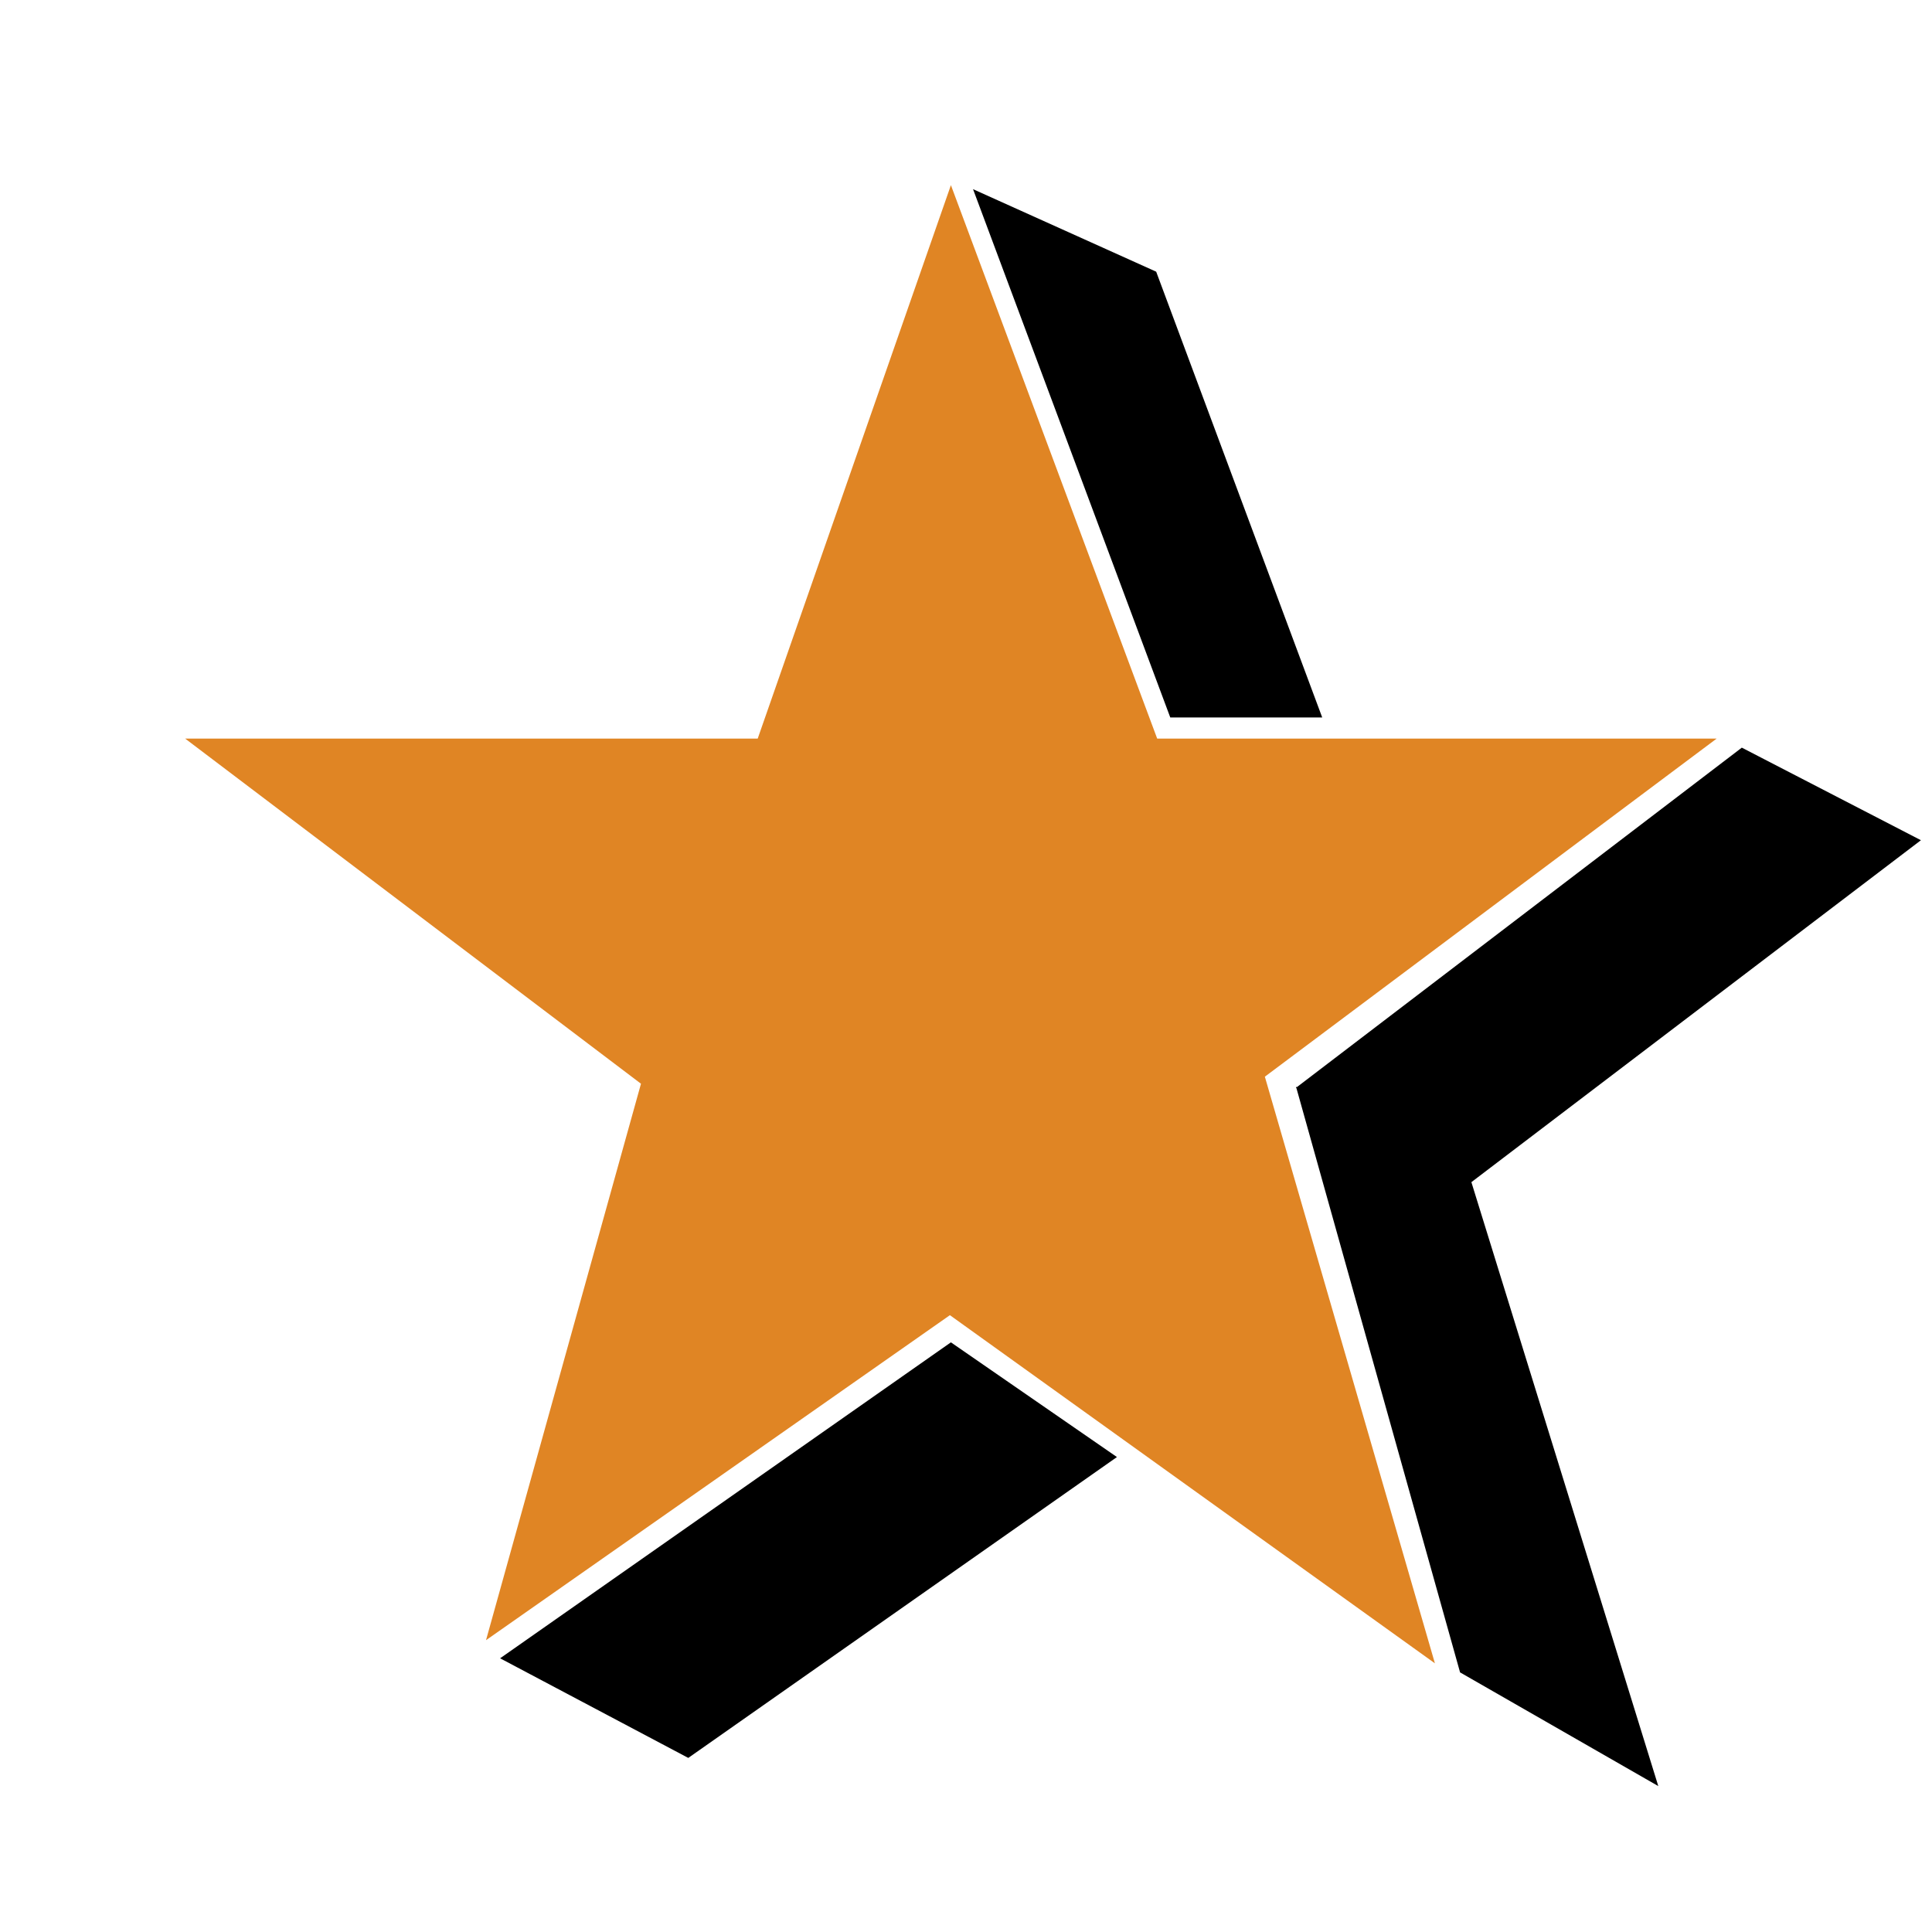
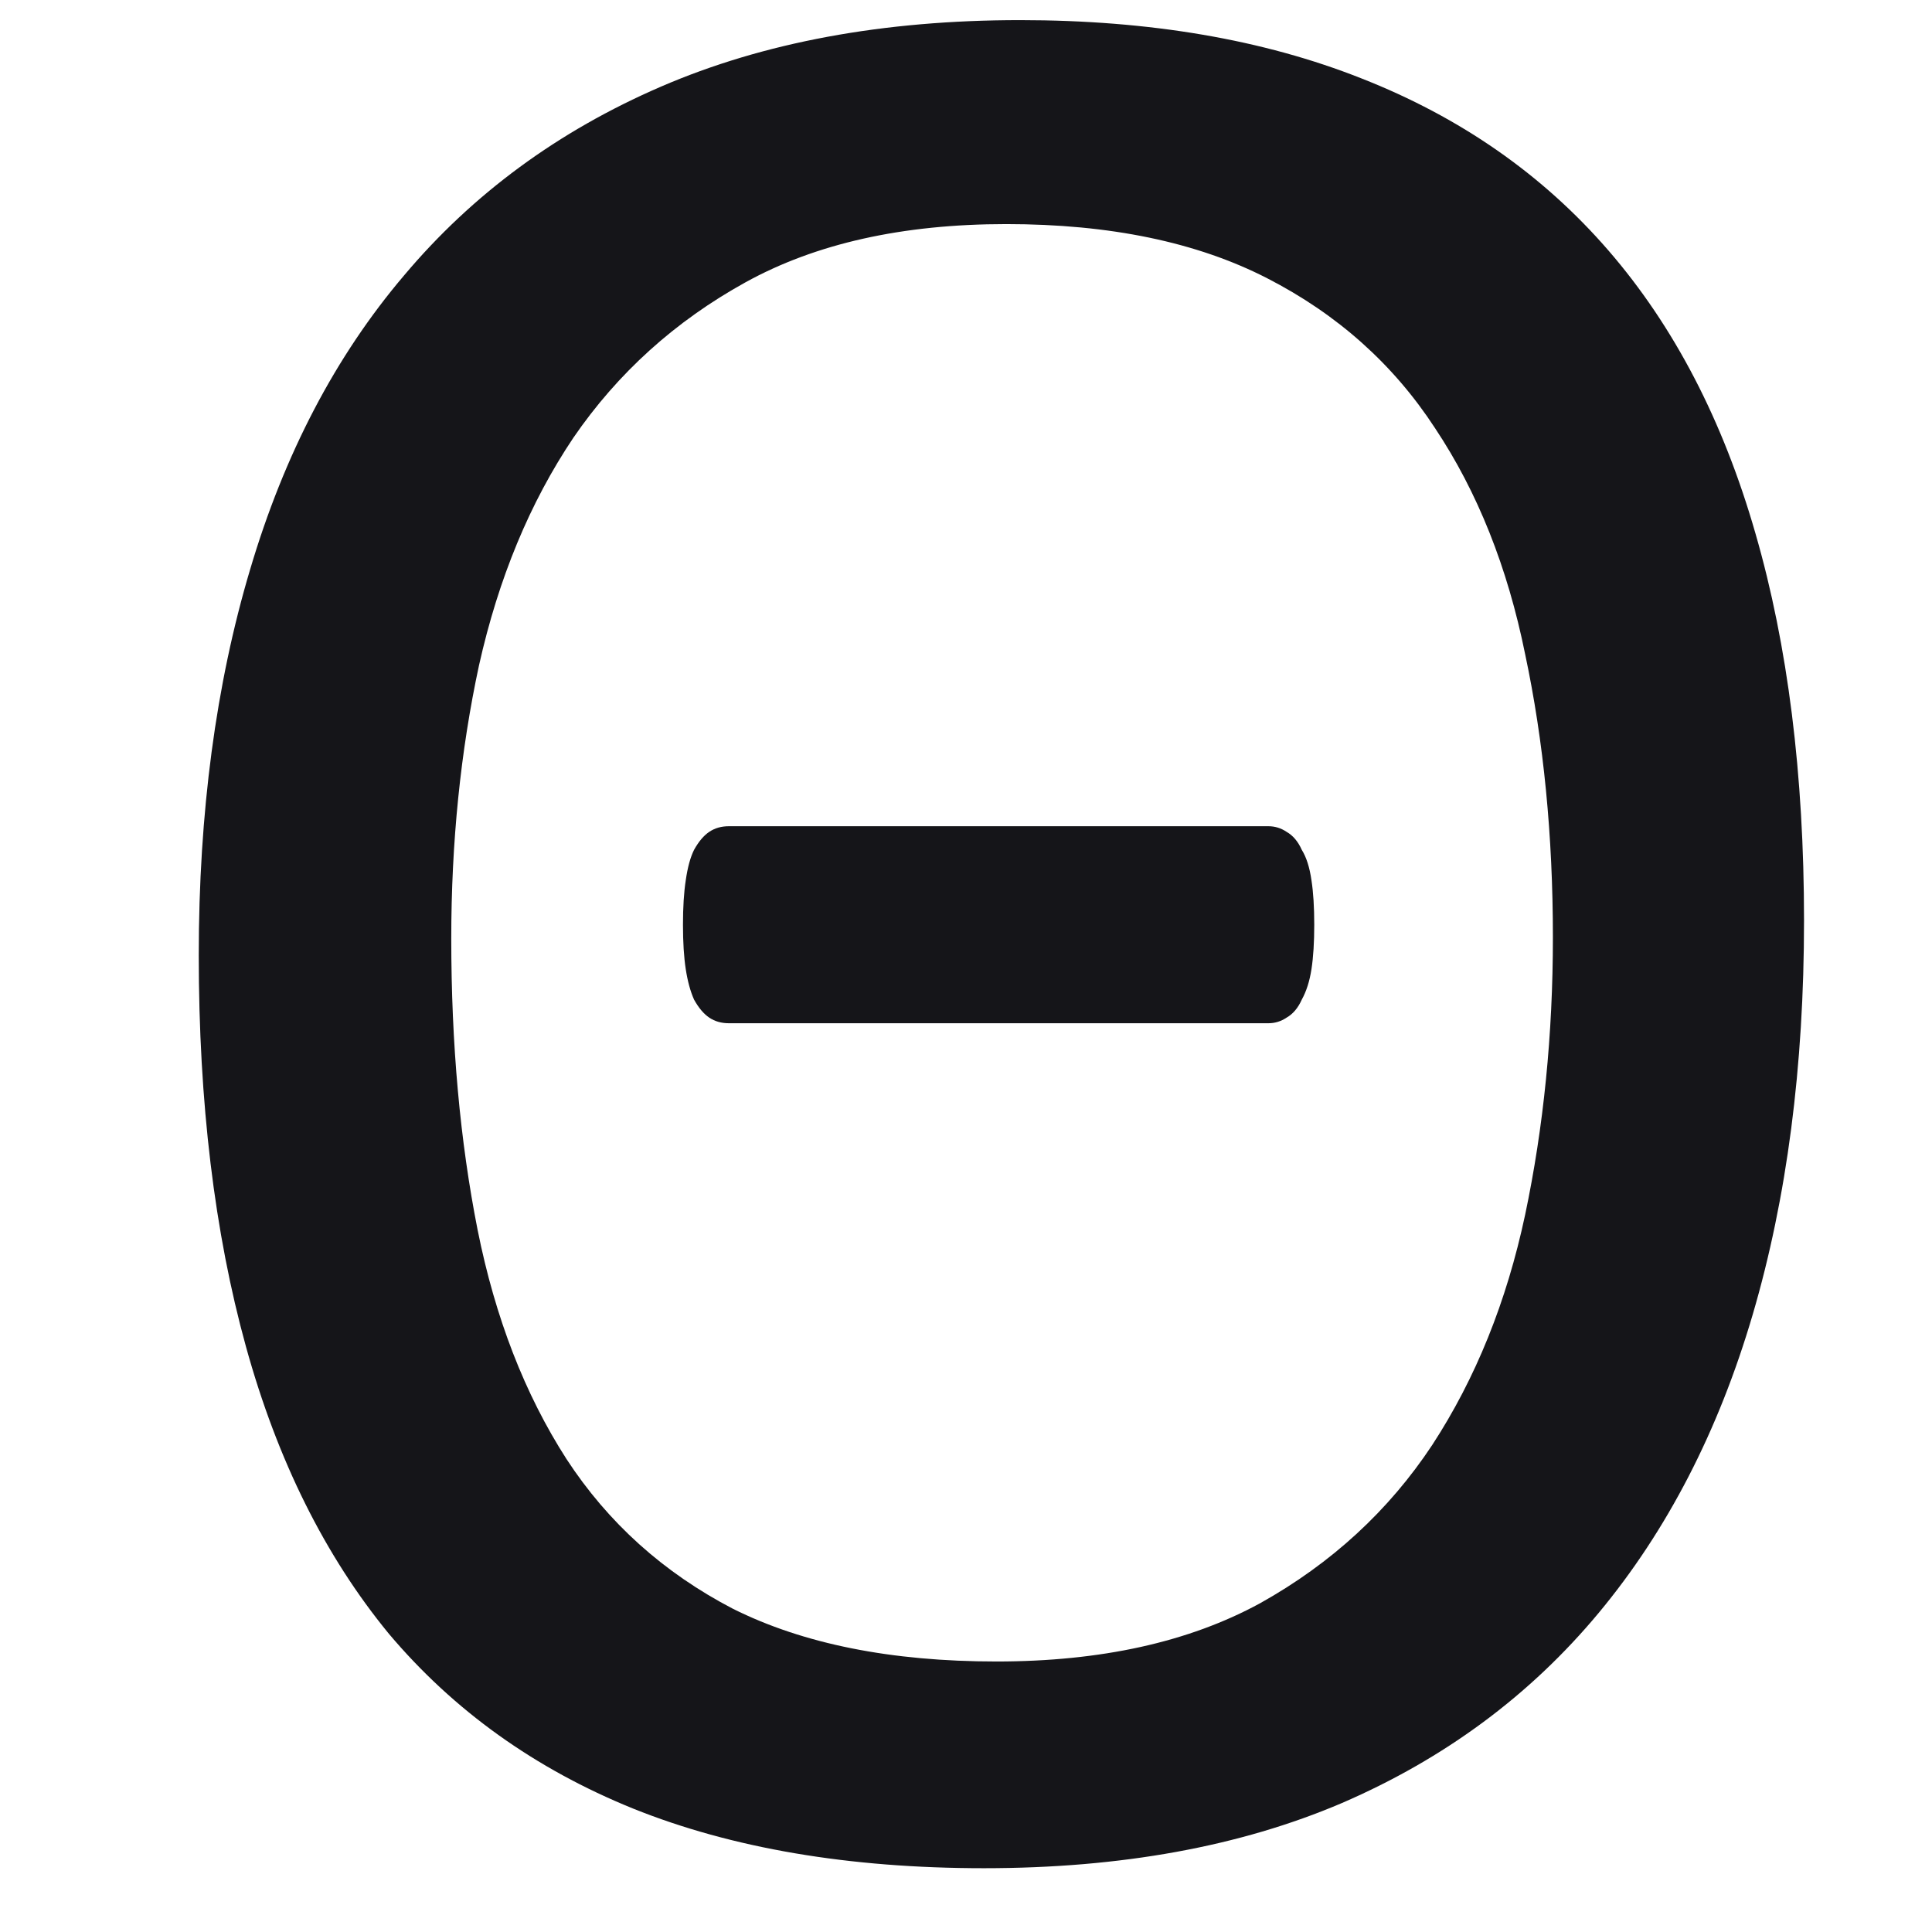
<svg xmlns="http://www.w3.org/2000/svg" xml:space="preserve" viewBox="0 0 192 192">
-   <path fill="#e08524" d="M75.3 73.4H18.4l45.3 34.3L48.3 163l46.1-32.3 48.2 34.6-16.9-58.3 44.9-33.6H115l-20.5-55-19.2 55z" />
-   <path d="m96.7 18.8 18.2 8.2 16.5 44.3h-15.1L96.7 18.8zm-47 146 18.7 9.9 42.6-29.9-16.5-11.4-44.8 31.4zm79.1-56.8 17.4 9.4 18.6 60.1-19.7-11.3-16.3-58.2z" />
-   <path d="m173.1 74.3 17.8 9.2-44.7 34-17.4-9.4 44.3-33.8z" />
+   <path d="m 179.282,91.486 q 0,21.785 -5.102,39.159 -5.102,17.373 -15.305,29.645 -10.203,12.272 -25.508,18.89 -15.167,6.48 -35.574,6.48 -20.131,0 -34.884,-5.929 -14.616,-5.929 -24.267,-17.373 -9.514,-11.582 -14.202,-28.542 -4.688,-16.96 -4.688,-38.883 0,-21.234 5.102,-38.331 Q 29.955,39.366 40.158,27.37 50.361,15.237 65.666,8.618 80.971,2 101.378,2 q 19.304,0 33.919,5.791 14.753,5.791 24.543,17.097 9.79,11.306 14.616,28.128 4.826,16.684 4.826,38.469 z m -24.957,1.655 q 0,-15.167 -2.758,-28.128 -2.62,-12.961 -8.962,-22.475 -6.205,-9.514 -16.684,-14.891 -10.479,-5.377 -25.922,-5.377 -15.443,0 -25.922,5.791 -10.479,5.791 -17.097,15.443 -6.48,9.652 -9.376,22.613 -2.758,12.823 -2.758,27.163 0,15.719 2.62,28.955 2.62,13.099 8.824,22.751 6.205,9.514 16.546,14.891 10.479,5.24 26.198,5.24 15.581,0 26.198,-5.791 10.617,-5.929 17.097,-15.719 6.48,-9.928 9.238,-22.888 2.758,-13.099 2.758,-27.577 z M 130.609,91.899 q 0,2.62 -0.276,4.412 -0.276,1.792 -0.965,3.033 -0.552,1.241 -1.517,1.792 -0.827,0.552 -1.792,0.552 H 72.423 q -1.103,0 -1.93,-0.552 -0.827,-0.552 -1.517,-1.792 -0.552,-1.241 -0.827,-3.033 -0.276,-1.792 -0.276,-4.412 0,-2.62 0.276,-4.412 0.276,-1.93 0.827,-3.033 0.689,-1.241 1.517,-1.792 0.827,-0.552 1.93,-0.552 h 53.636 q 0.965,0 1.792,0.552 0.965,0.552 1.517,1.792 0.689,1.103 0.965,3.033 0.276,1.792 0.276,4.412 z" id="text1" style="font-size:120px;font-family:Calibri;-inkscape-font-specification:'Calibri, Normal';white-space:pre;fill:#151519;fill-opacity:1;stroke:#fcb863;stroke-width:0;stroke-dashoffset:1.071;paint-order:stroke fill markers" aria-label="Θ" />
</svg>
